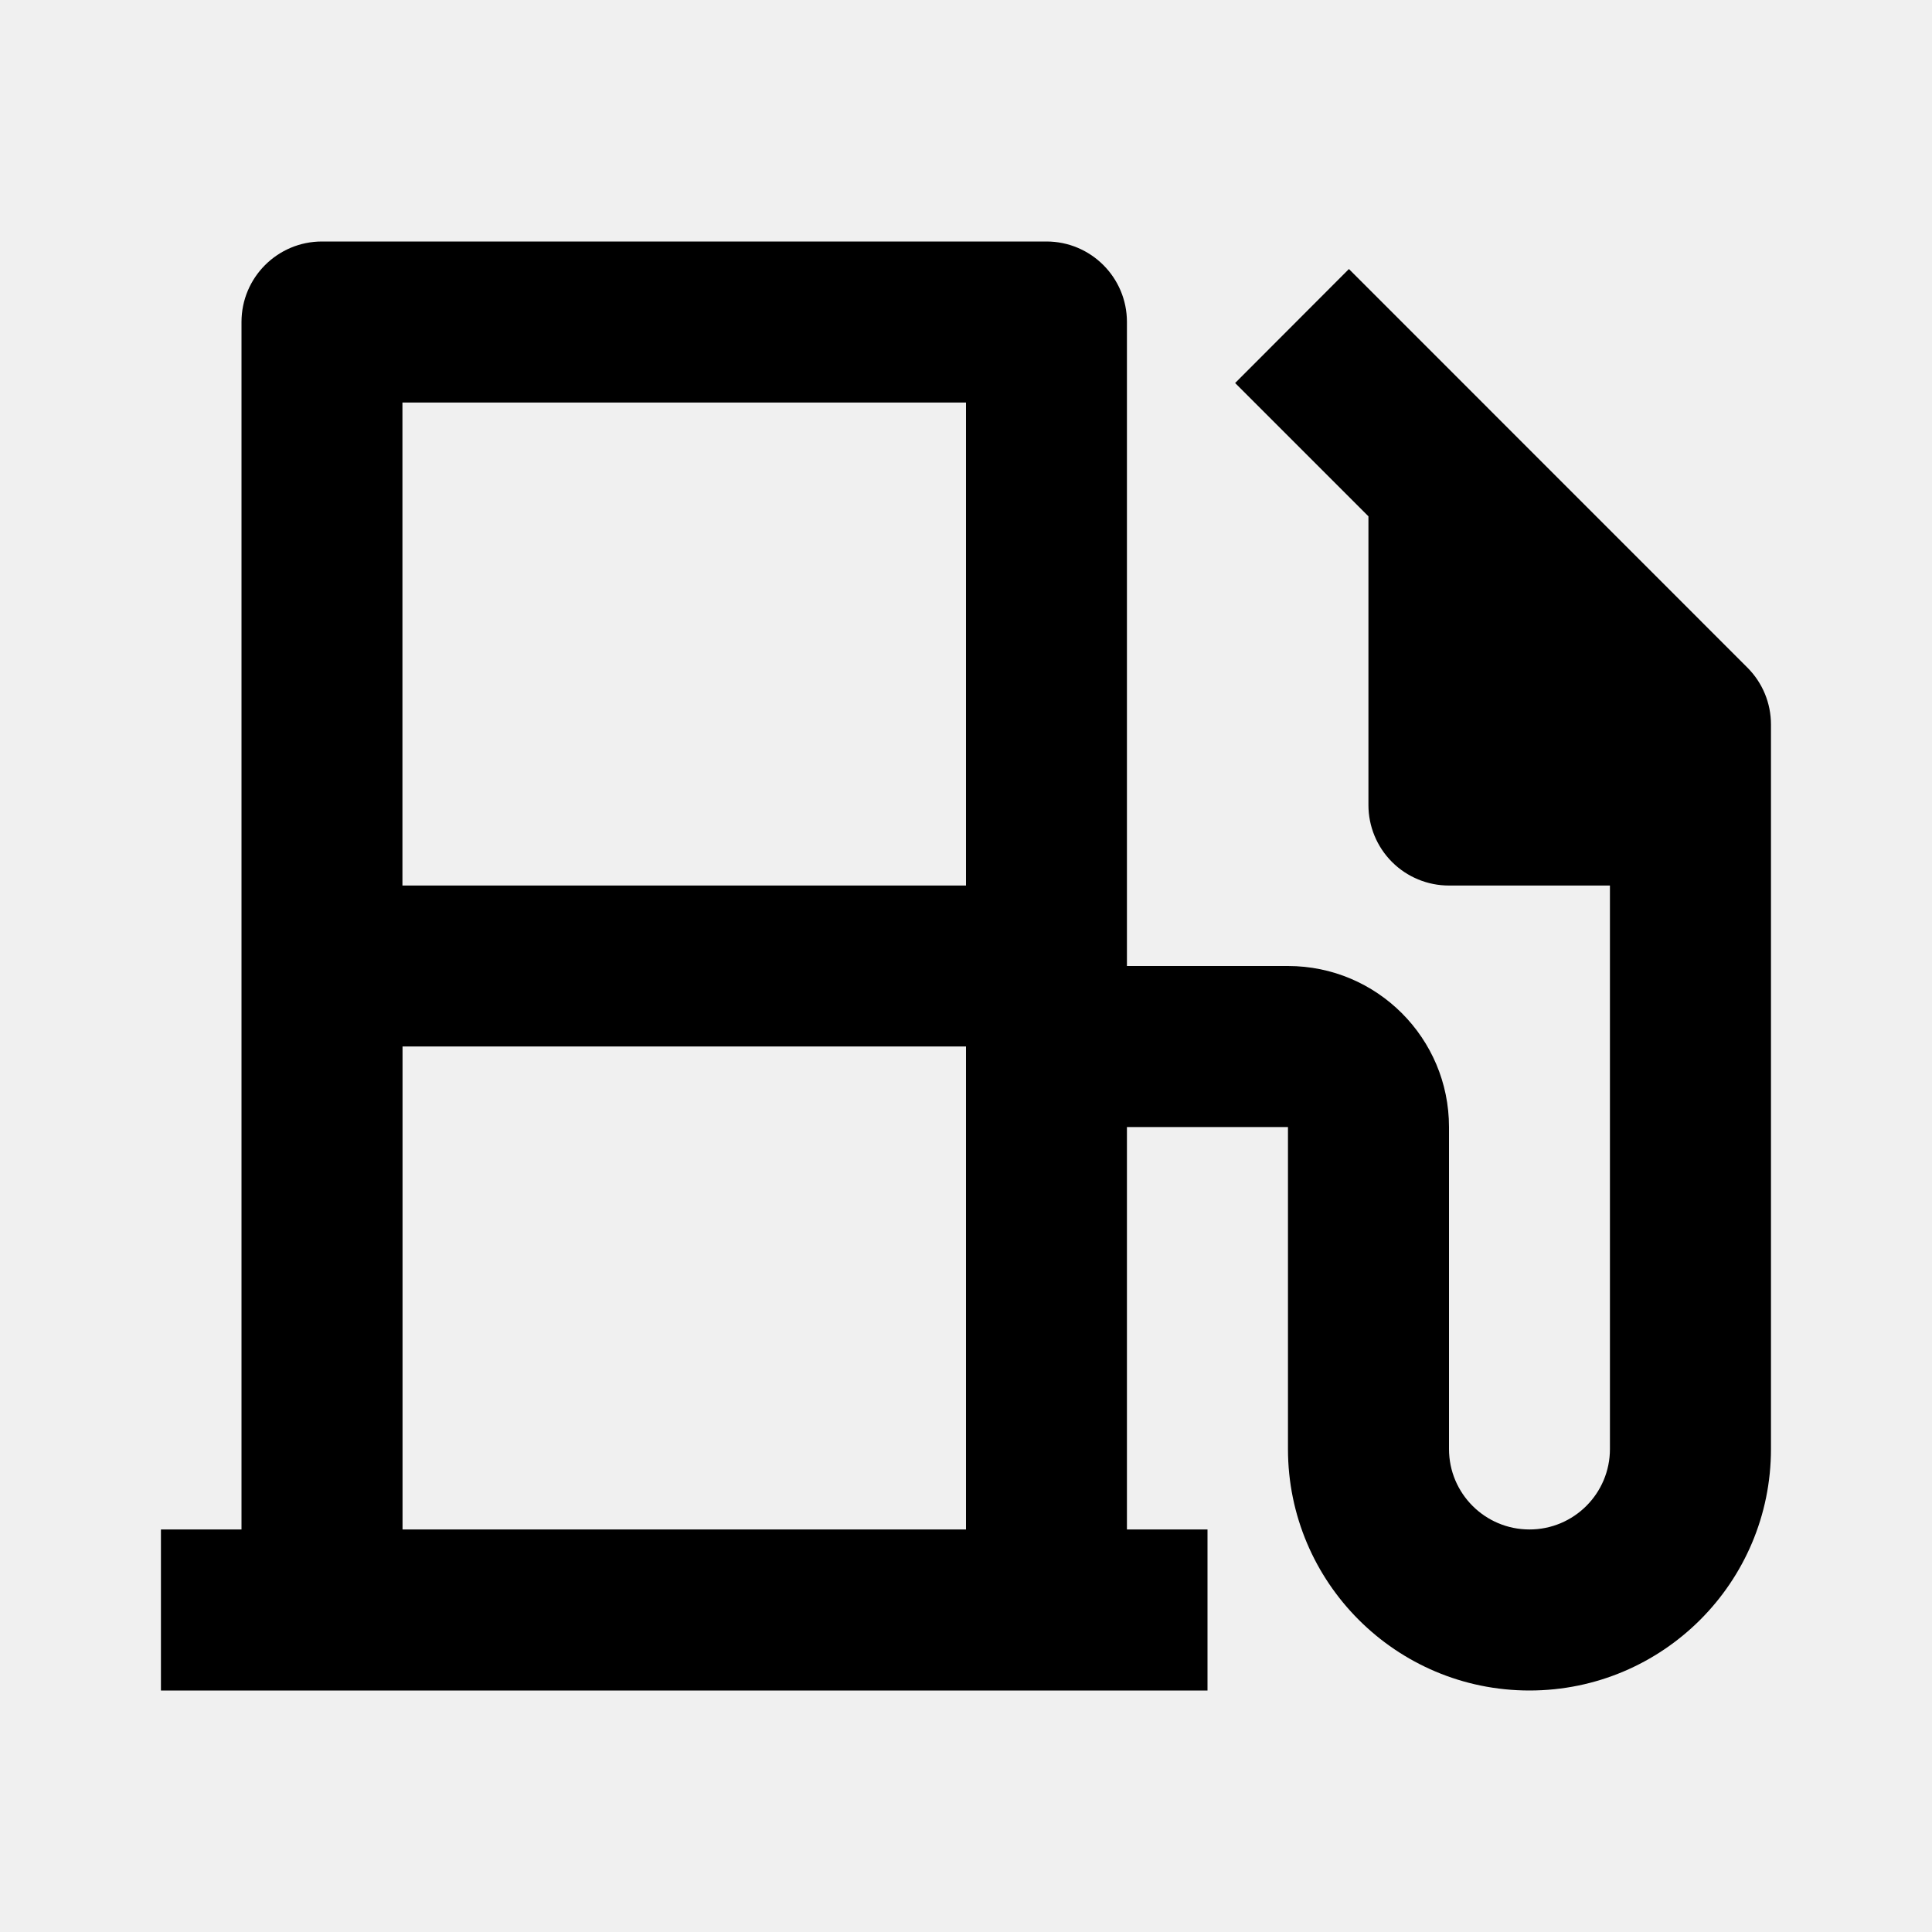
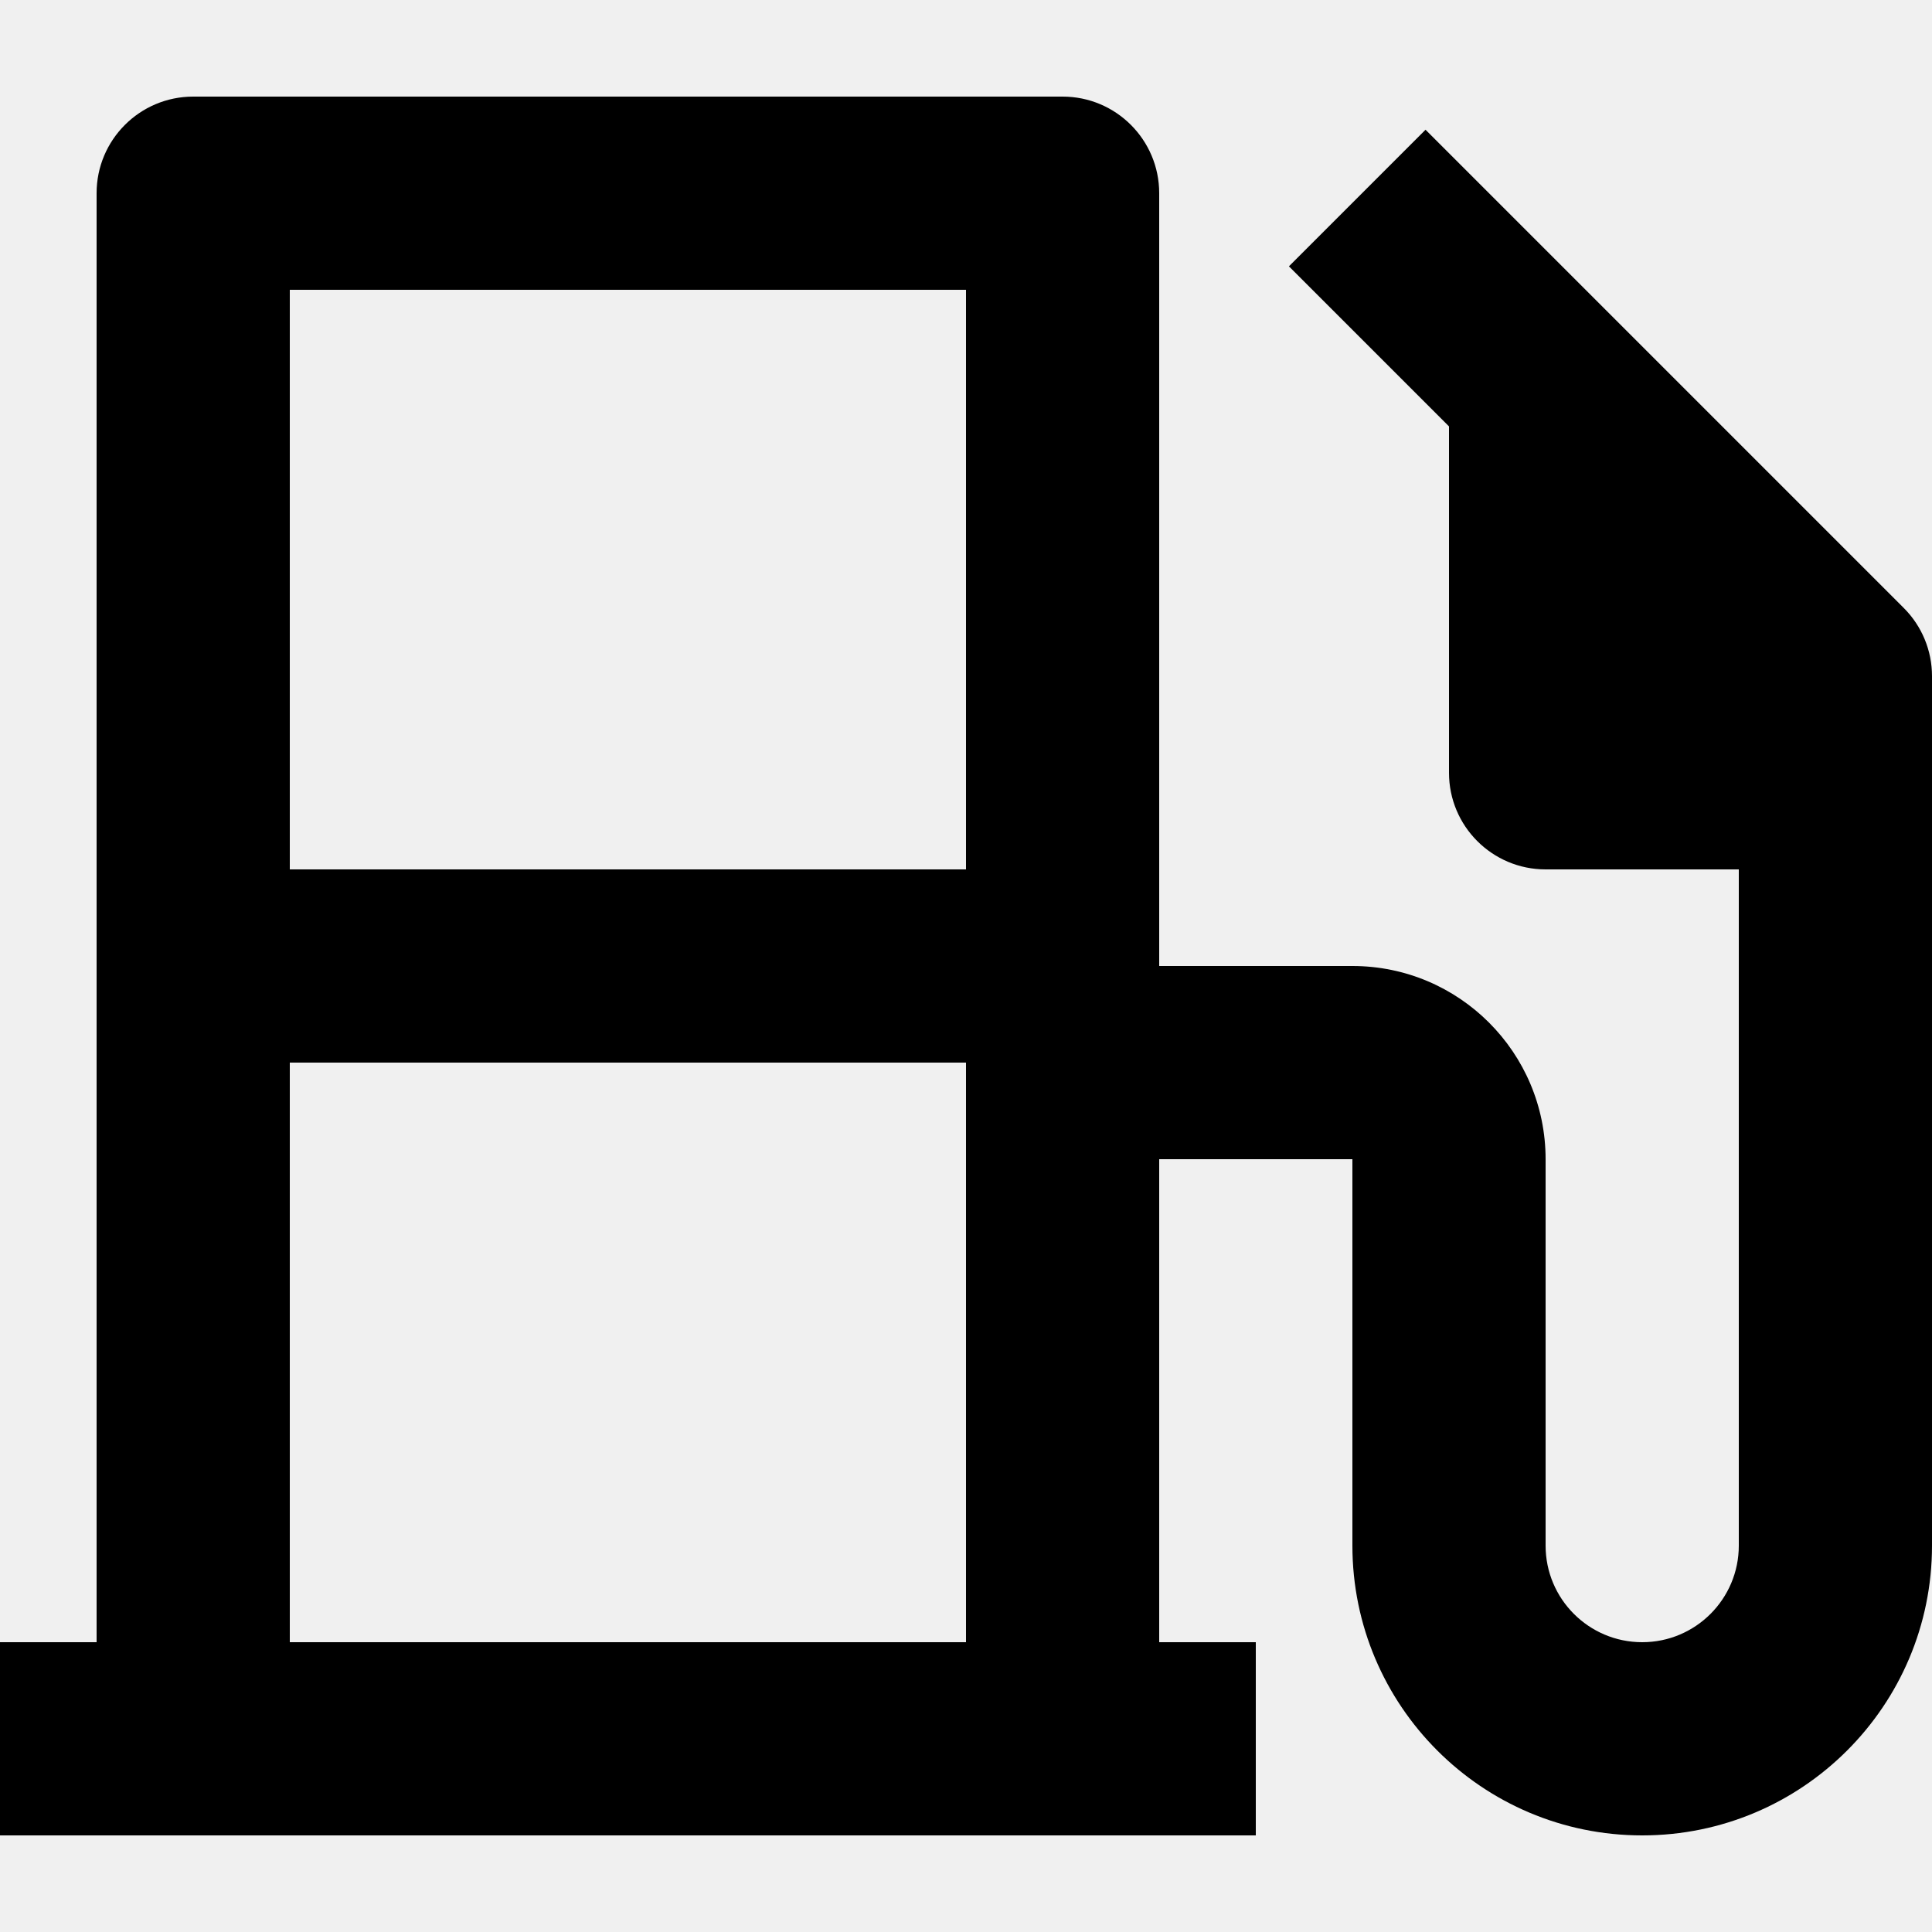
<svg xmlns="http://www.w3.org/2000/svg" viewBox="0 0 20 20" fill="none">
-   <path d="M11.666 15.833h.834V17.5H1.666v-1.667H2.5v-12.5a.833.833 0 0 1 .833-.833h7.5a.833.833 0 0 1 .833.833V10h1.667A1.667 1.667 0 0 1 15 11.667V15a.833.833 0 0 0 1.666 0V9.167H15a.833.833 0 0 1-.834-.834V5.345l-1.38-1.38 1.178-1.18 4.125 4.126a.831.831 0 0 1 .244.589V15a2.5 2.5 0 0 1-5 0v-3.333h-1.667v4.166Zm-7.5 0H10v-5H4.167v5Zm0-11.666v5H10v-5H4.167Z" fill="currentColor" />
+   <g clip-path="url(#a)">
+     <path d="M12 17h1v2H0v-2h1V2a1 1 0 0 1 1-1h9a1 1 0 0 1 1 1v8h2a2 2 0 0 1 2 2v4a1 1 0 0 0 2 0V9h-2a1 1 0 0 1-1-1V4.414l-1.657-1.657 1.414-1.414 4.95 4.95A.996.996 0 0 1 20 7v9a3 3 0 0 1-6 0v-4h-2v5Zm-9 0h7v-6H3v6ZM3 3v6h7V3H3Z" fill="currentColor" />
+   </g>
+   <defs>
+     <clipPath id="a">
+       <path fill="#fff" d="M0 0h20v20H0z" />
+     </clipPath>
+   </defs>
</svg>
